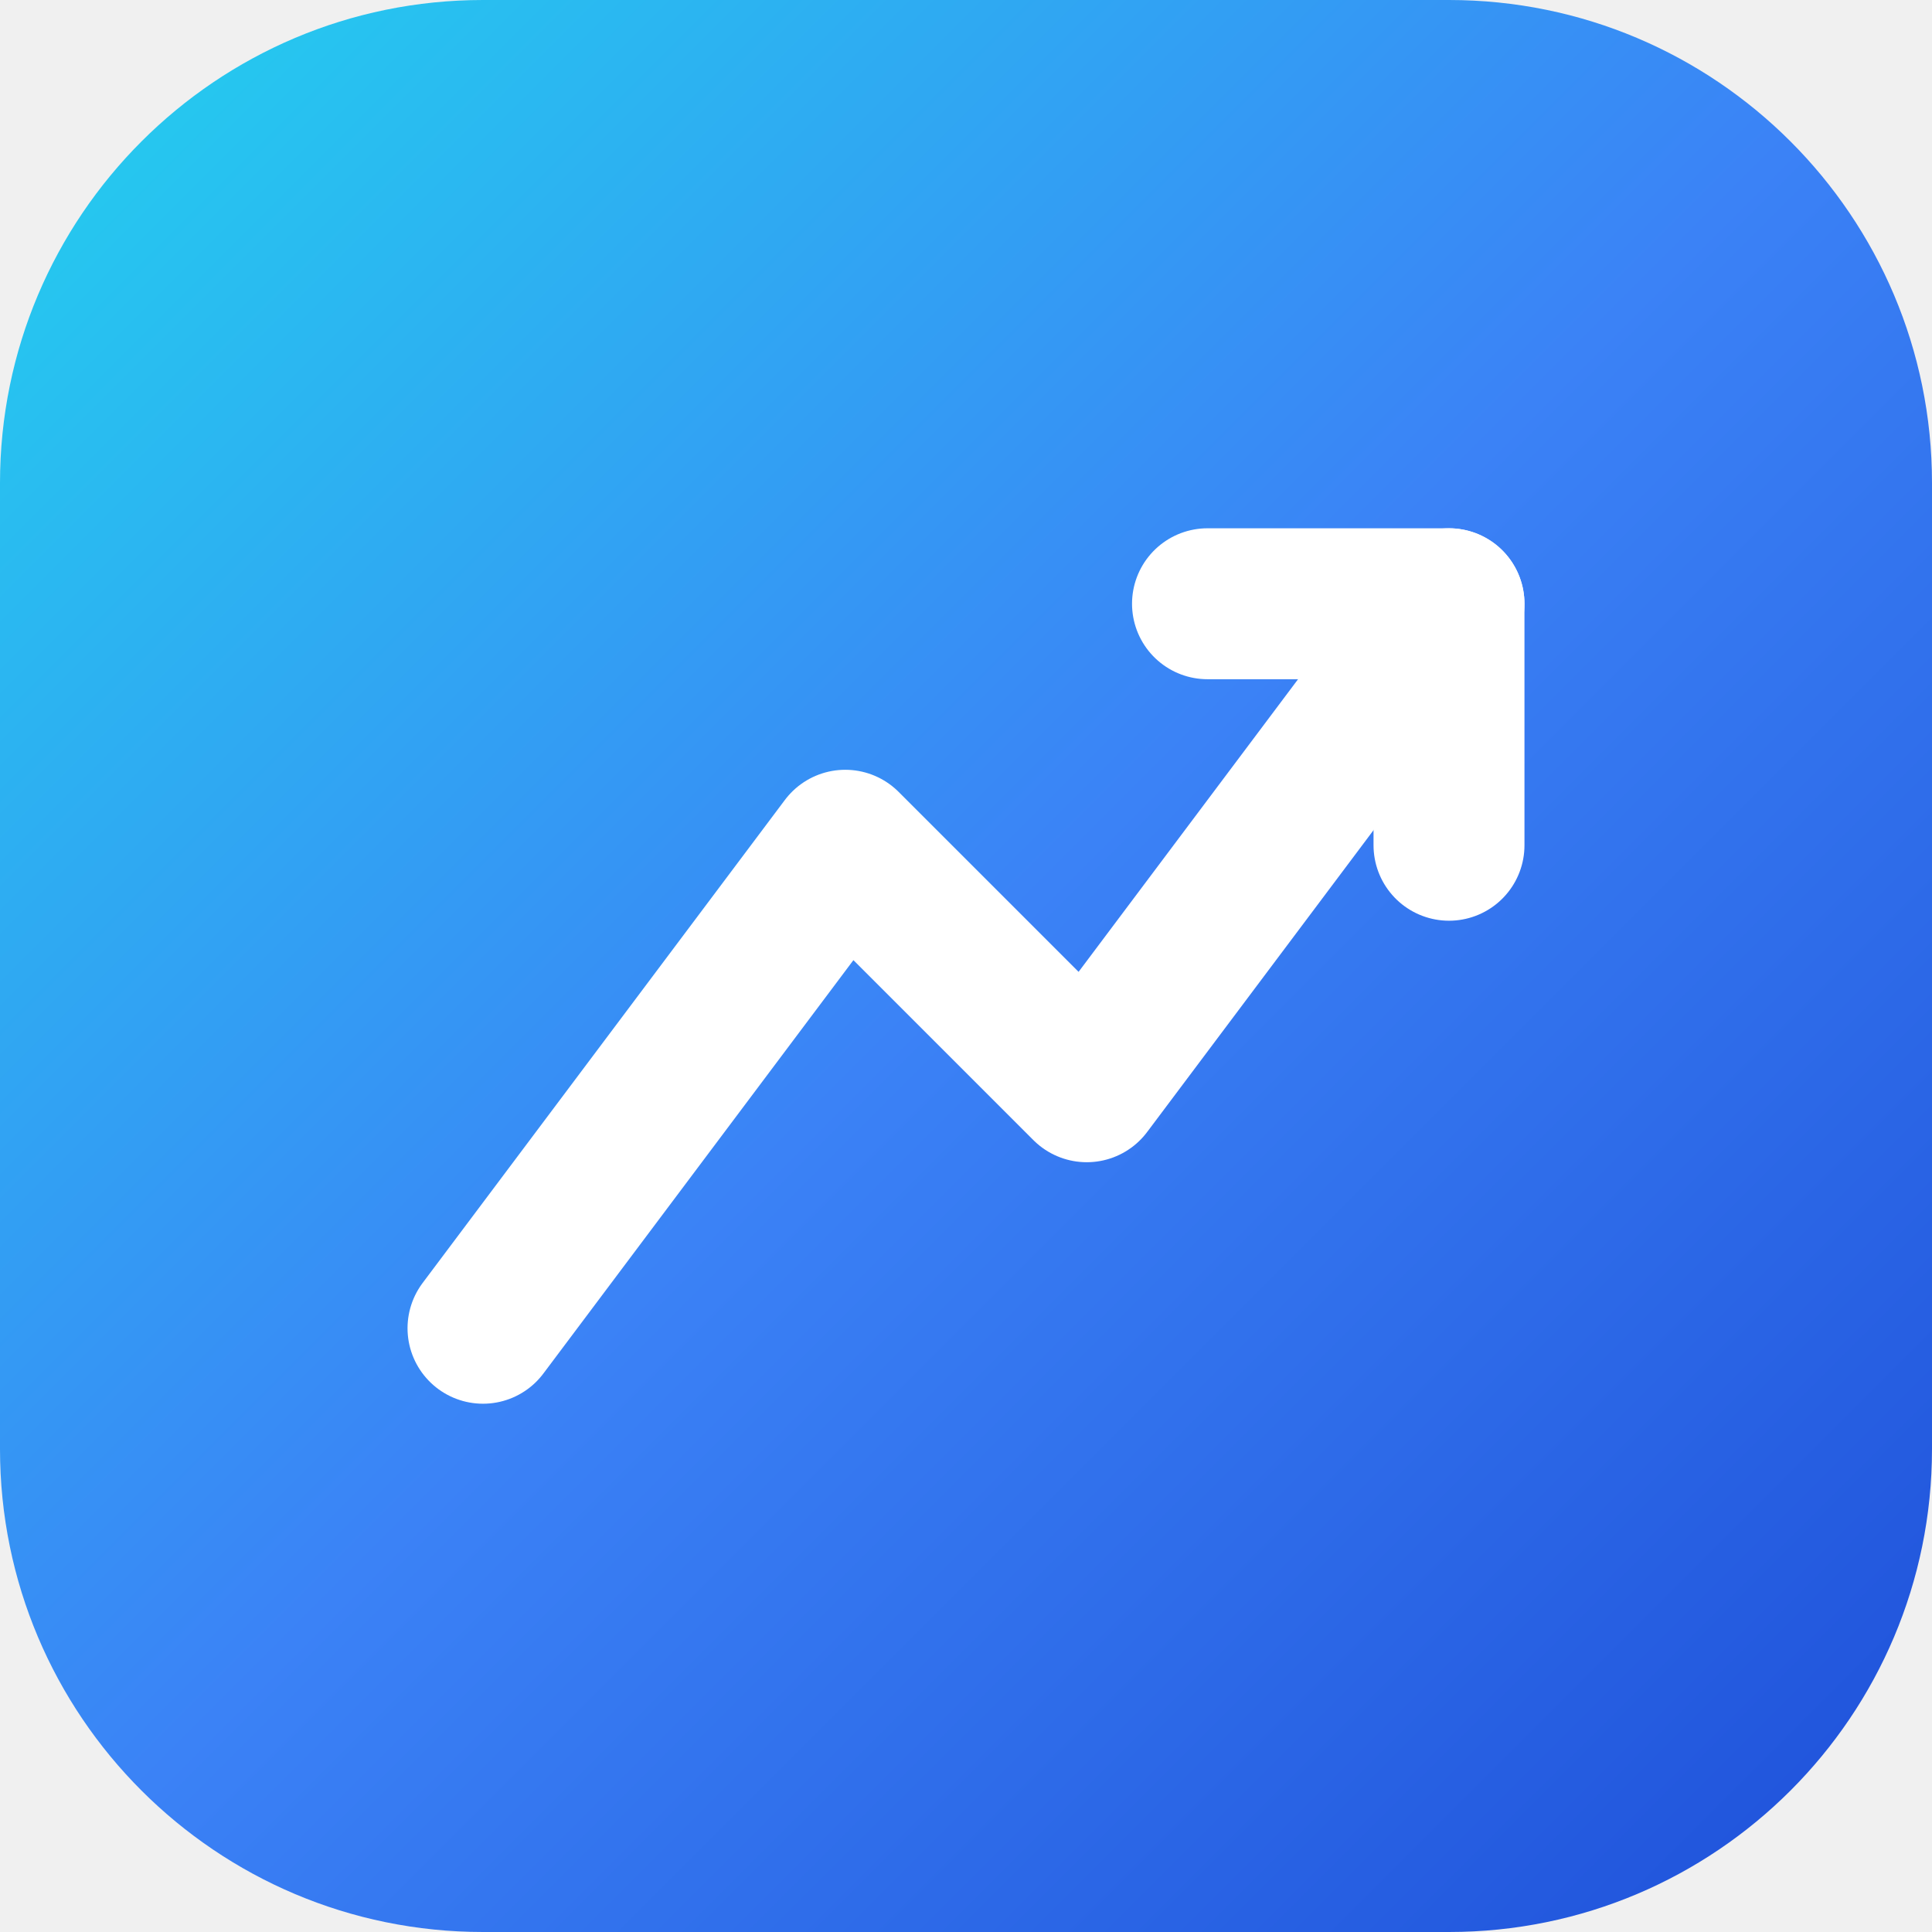
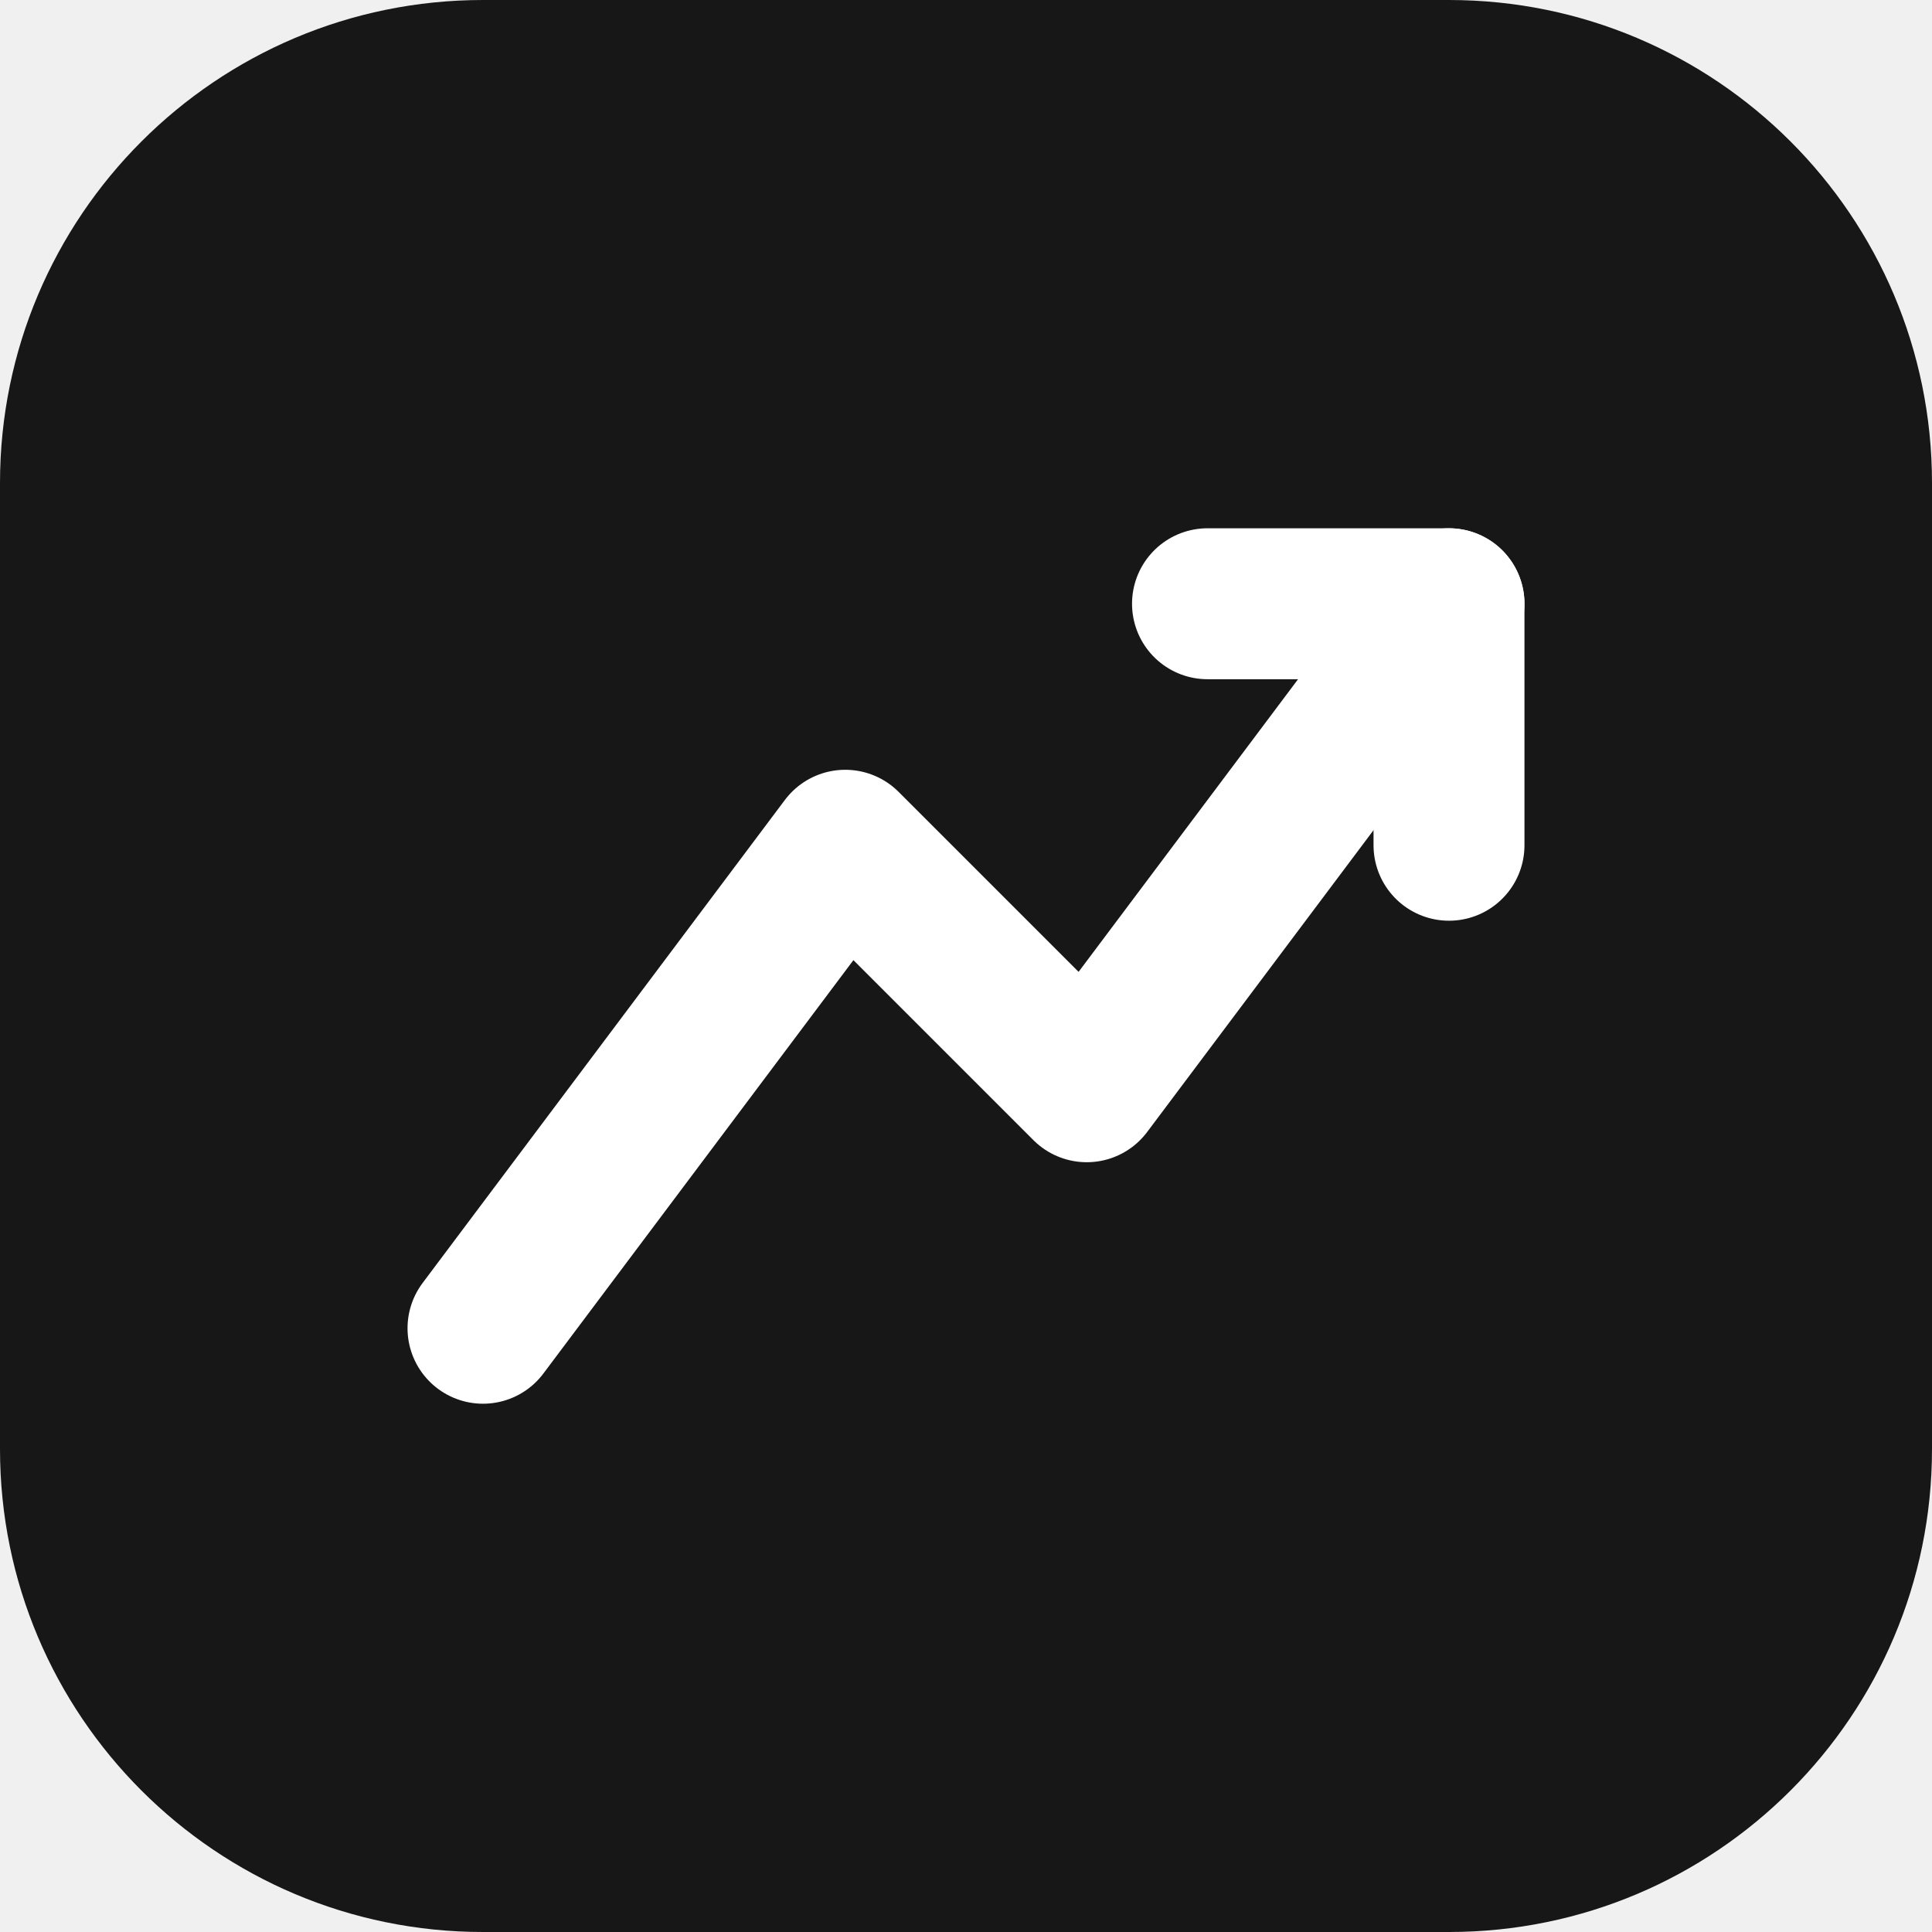
<svg xmlns="http://www.w3.org/2000/svg" width="32" height="32" viewBox="0 0 32 32">
-   <defs>
-     <linearGradient id="bg" x1="0%" y1="0%" x2="100%" y2="100%">
-       <stop offset="0%" stop-color="#22d3ee" />
-       <stop offset="50%" stop-color="#3b82f6" />
-       <stop offset="100%" stop-color="#1d4ed8" />
-     </linearGradient>
-   </defs>
-   <rect width="32" height="32" rx="8" fill="url(#bg)" />
+   <rect width="32" height="32" rx="8" fill="#171717" />
  <polyline points="8,22 14,14 18,18 24,10" fill="none" stroke="white" stroke-width="2.5" stroke-linecap="round" stroke-linejoin="round" />
  <polyline points="20,10 24,10 24,14" fill="none" stroke="white" stroke-width="2.5" stroke-linecap="round" stroke-linejoin="round" />
</svg>
